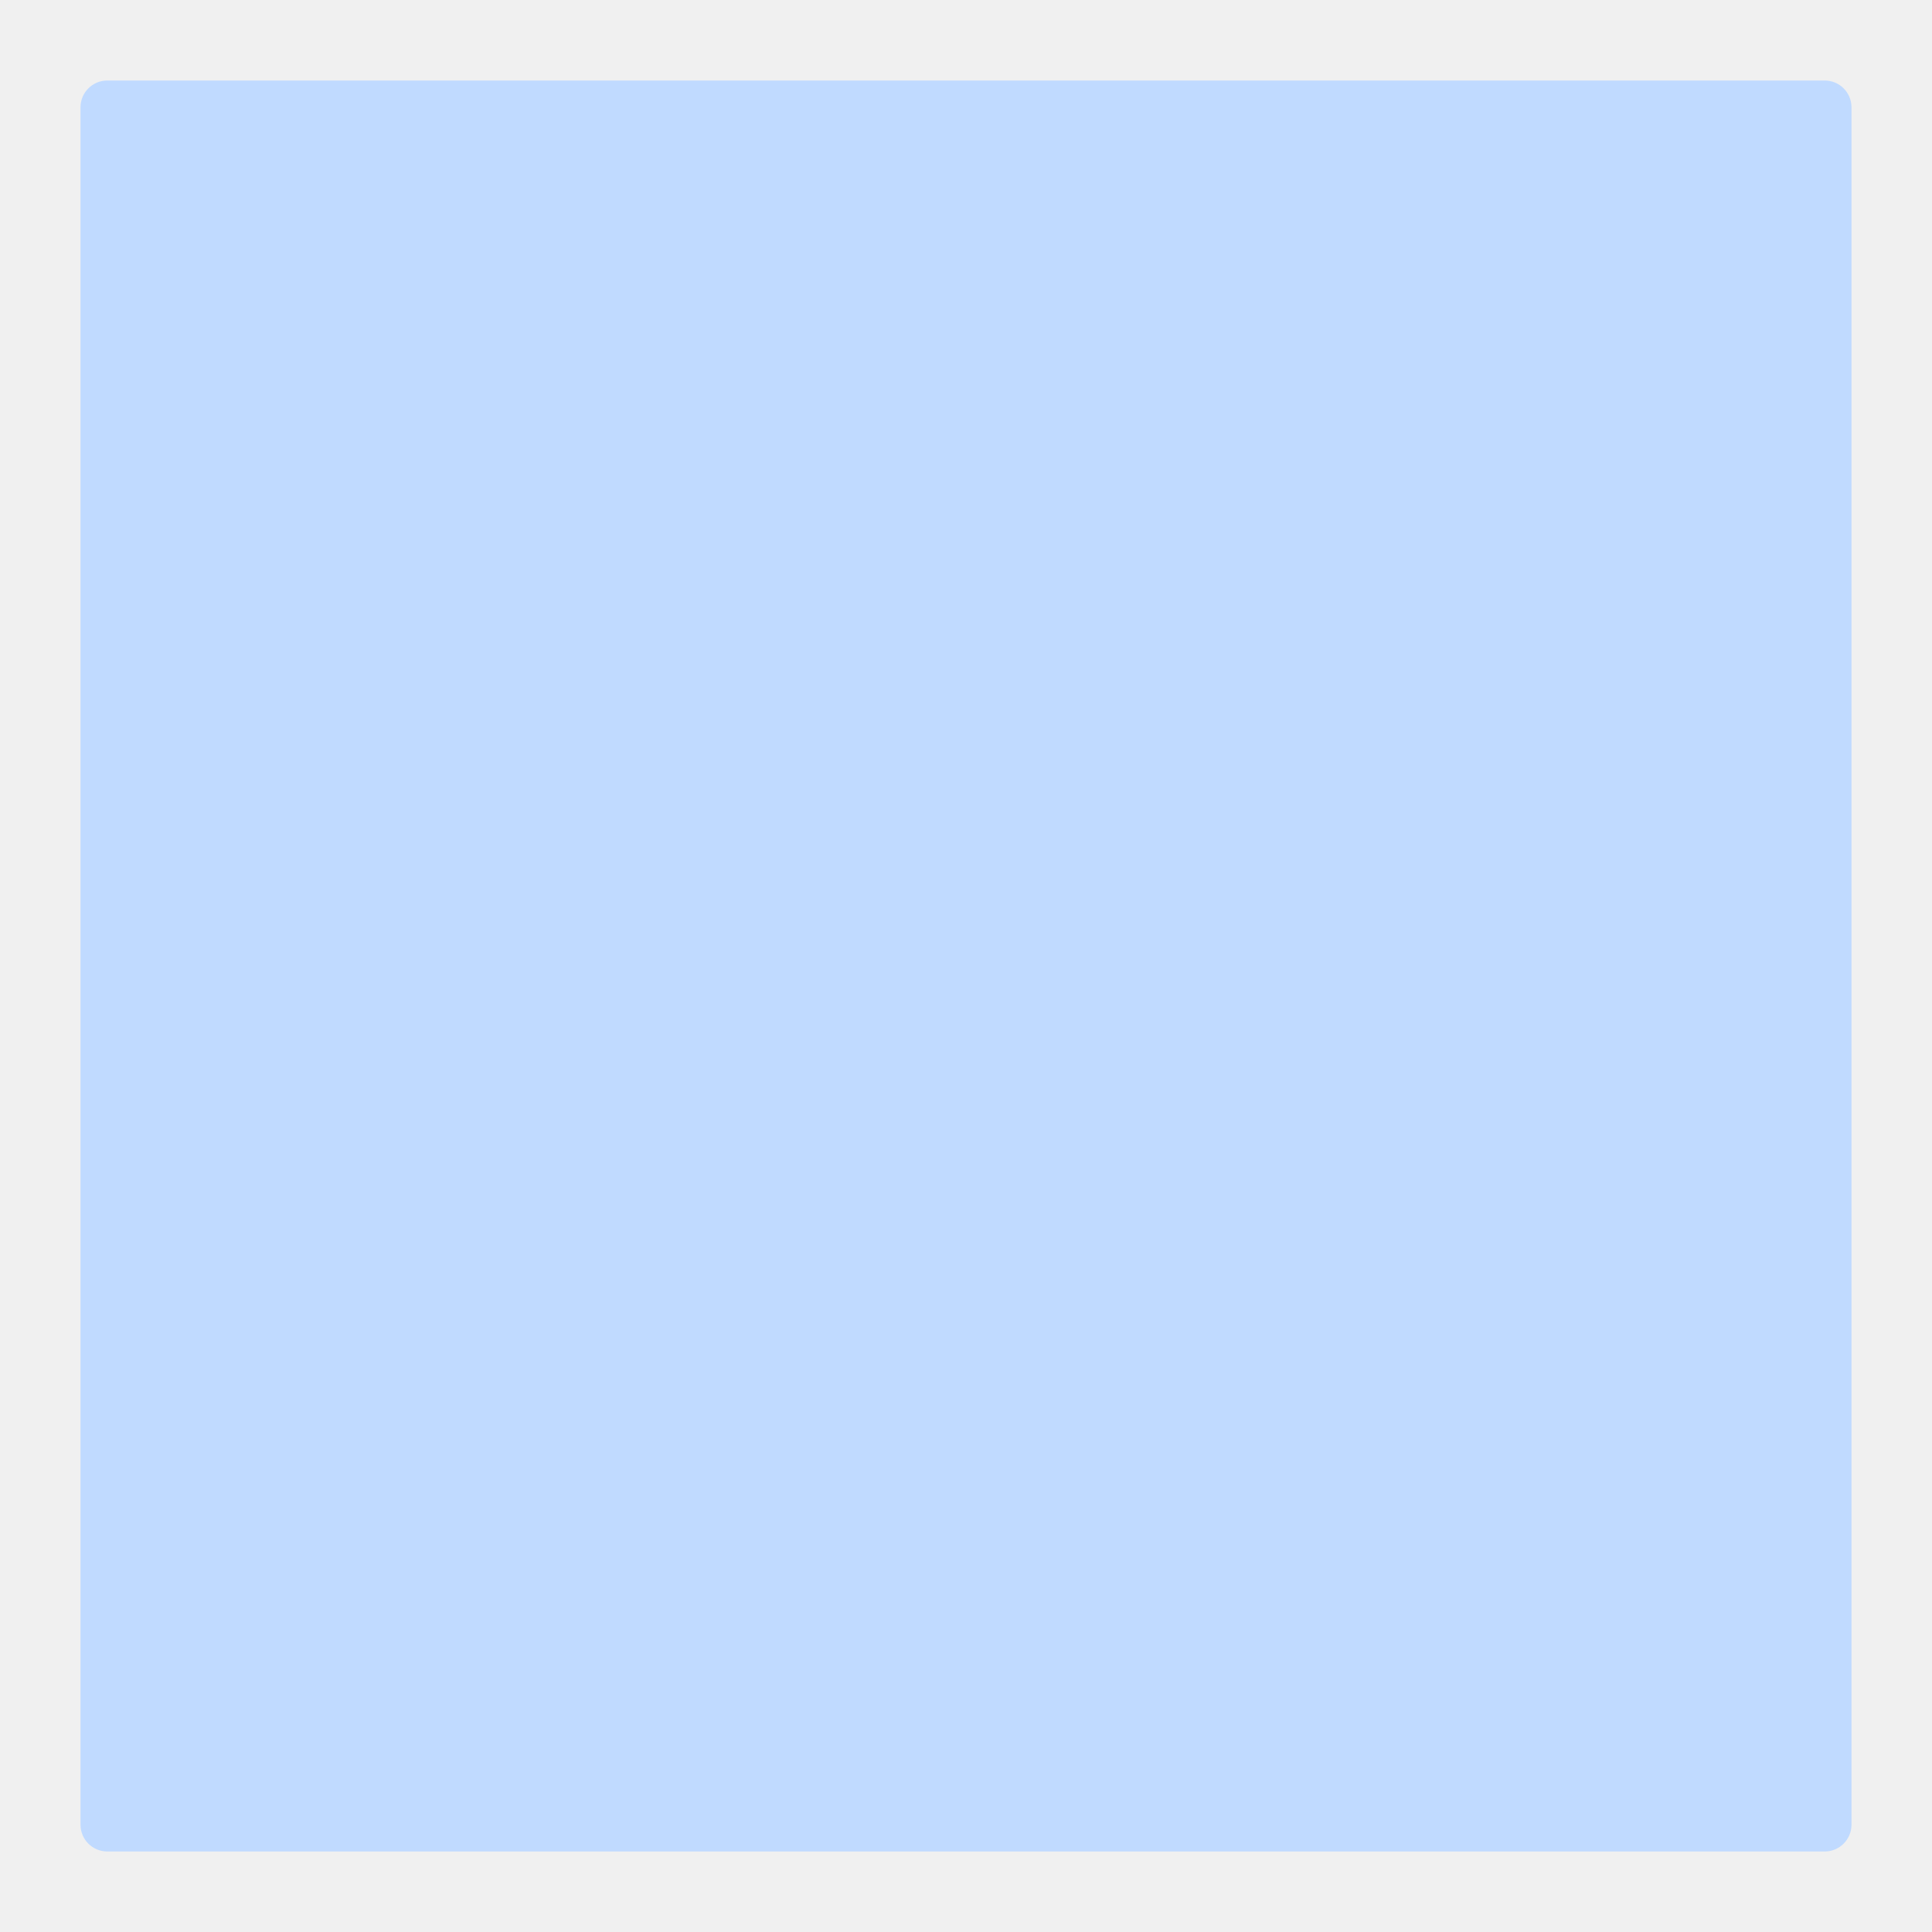
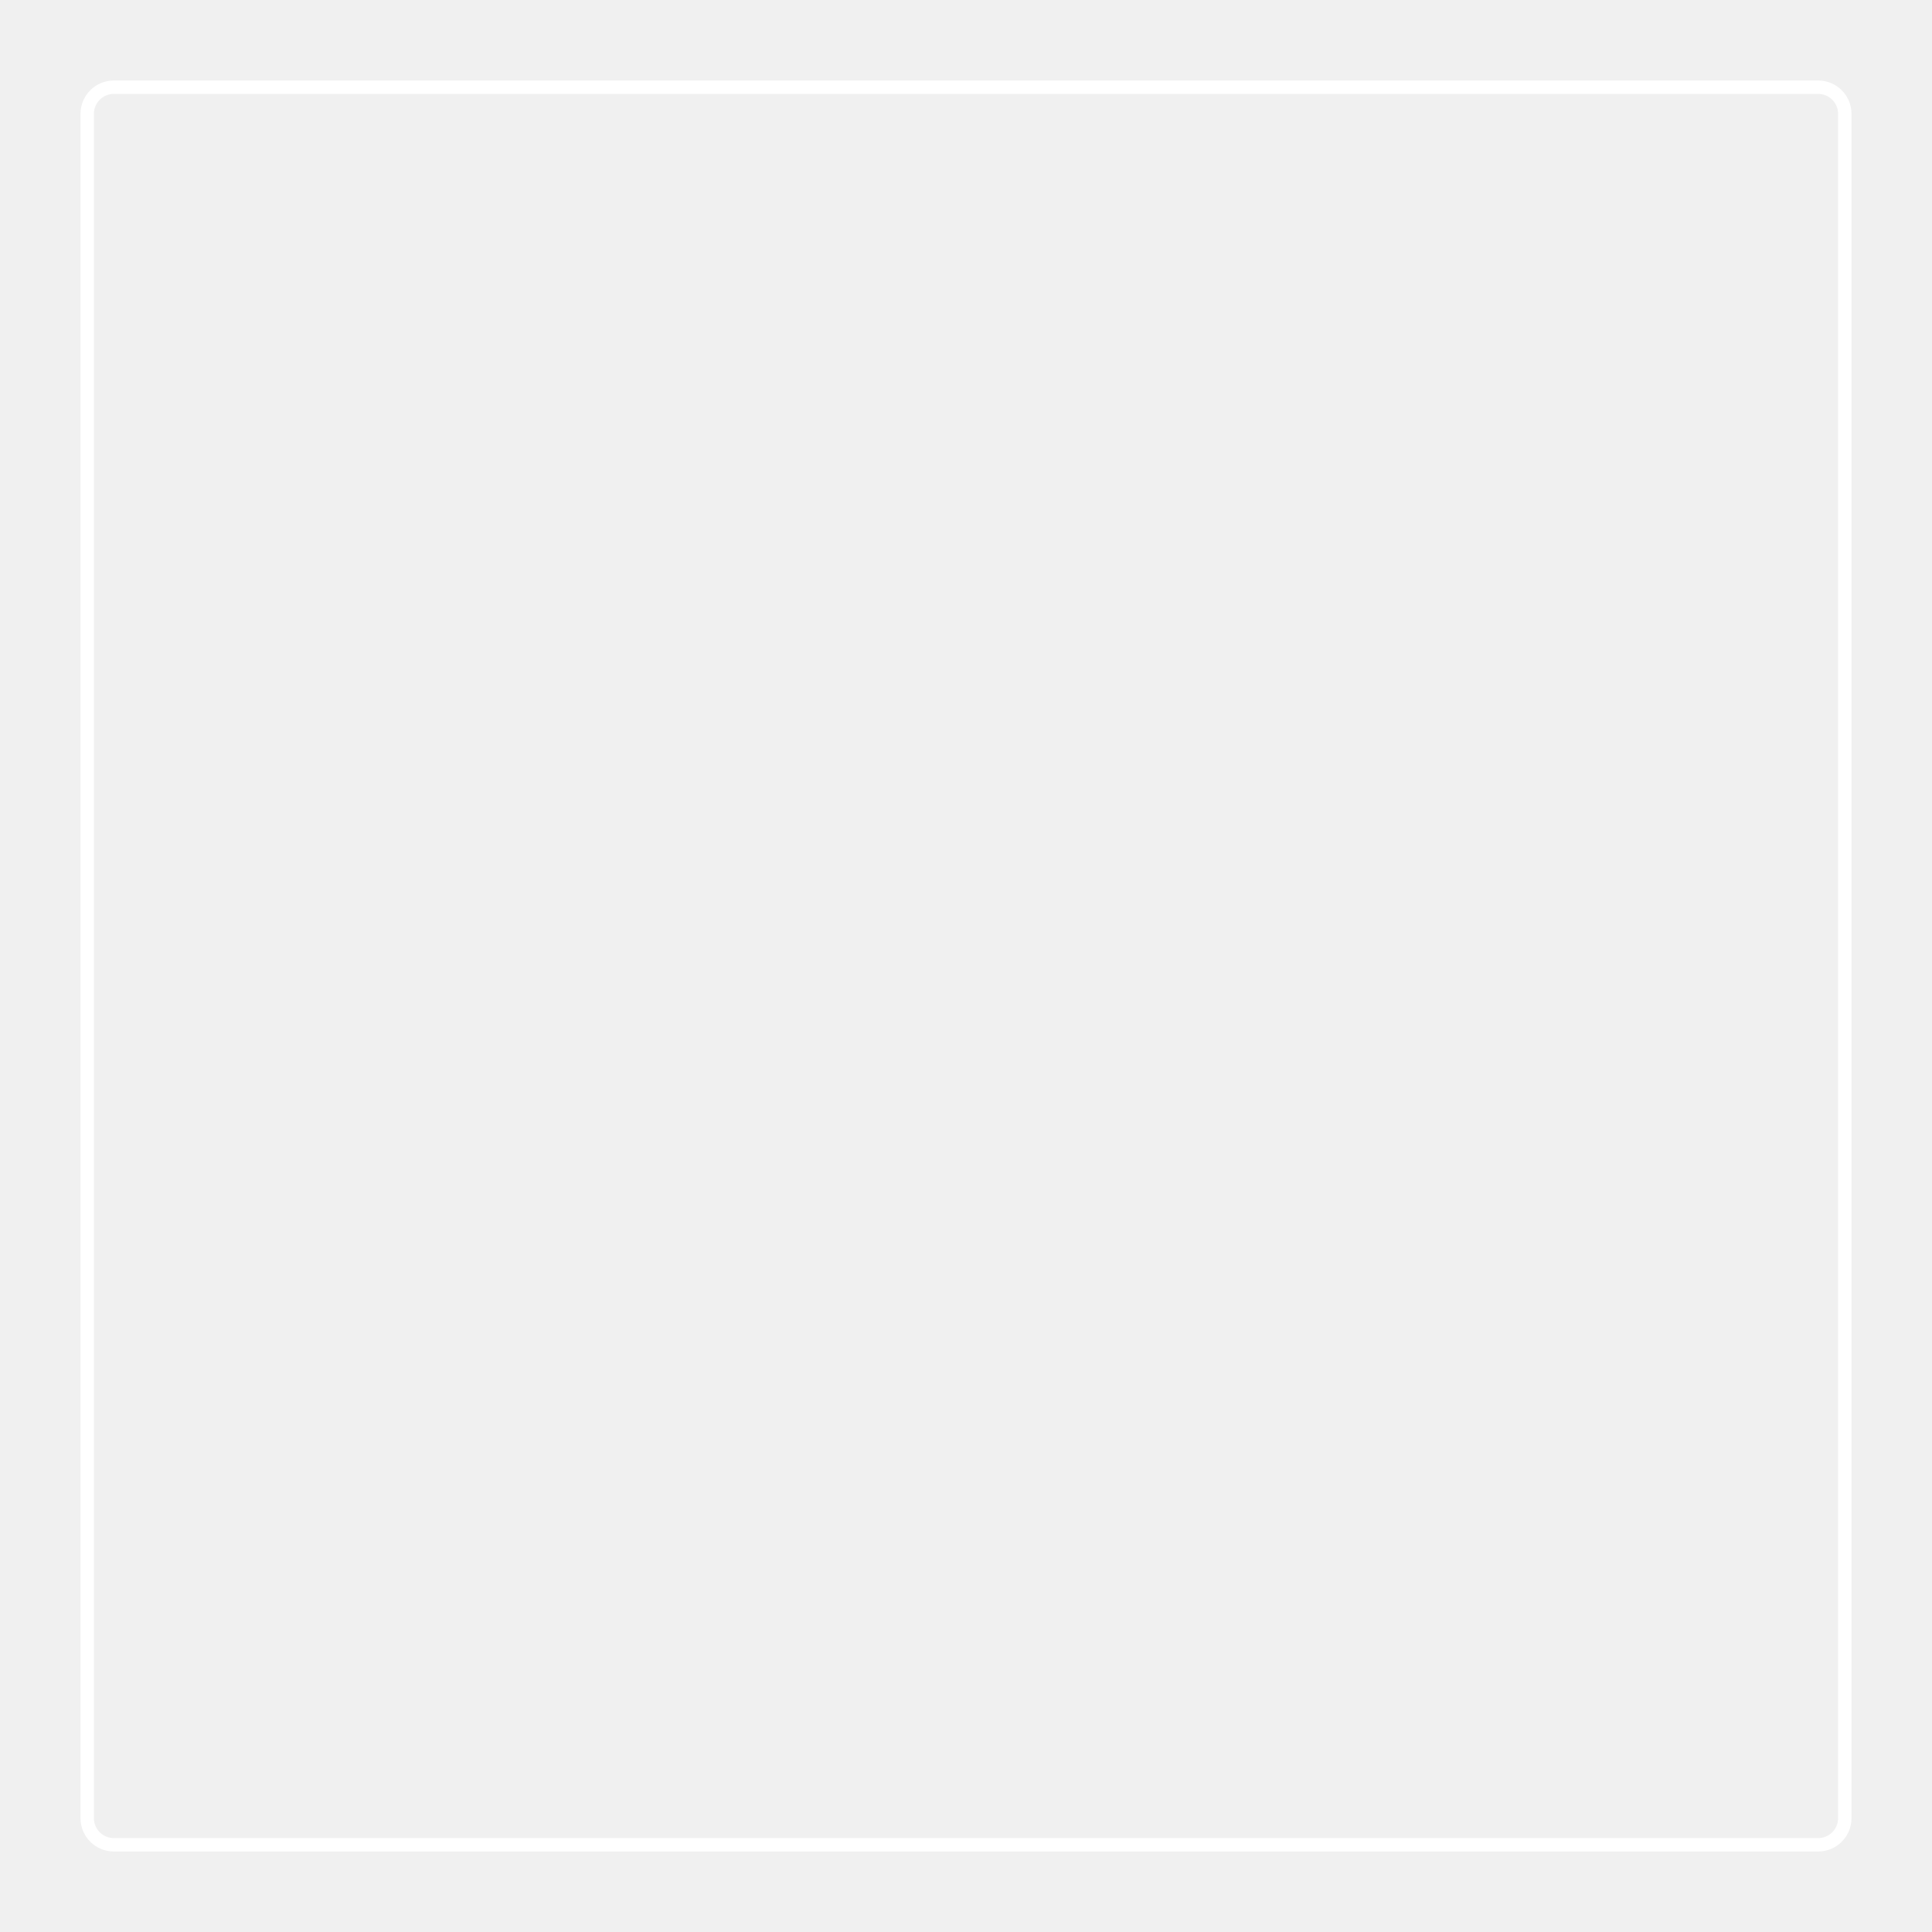
<svg xmlns="http://www.w3.org/2000/svg" width="144" height="144" viewBox="0 0 144 144" id="svg2" version="1.1">
  <defs id="defs4">
    <filter style="color-interpolation-filters:sRGB" id="filter4184">
      <feBlend mode="multiply" in2="BackgroundImage" id="feBlend4186" />
    </filter>
  </defs>
  <g id="layer1" transform="translate(0,-908.3622)" style="display:none;filter:url(#filter4184)">
    <rect style="opacity:1;fill:#f2f2f2;fill-opacity:1;fill-rule:nonzero;stroke:none;stroke-width:0.2;stroke-linecap:butt;stroke-linejoin:miter;stroke-miterlimit:10;stroke-dasharray:none;stroke-opacity:1" id="rect4136" width="144" height="144" x="0" y="908.362" />
  </g>
  <g id="layer2" style="display:inline">
-     <rect style="display:inline;opacity:1;fill:#c0daff;fill-opacity:1;fill-rule:nonzero;stroke:none;stroke-width:1;stroke-linecap:butt;stroke-linejoin:miter;stroke-miterlimit:10;stroke-dasharray:none;stroke-opacity:1" id="rect4367-9" width="132" height="132" x="6" y="6" rx="2" ry="2" />
+     <rect style="display:inline;opacity:1;fill:none;fill-opacity:1;fill-rule:nonzero;stroke:#ffffff;stroke-width:1;stroke-linecap:butt;stroke-linejoin:miter;stroke-miterlimit:10;stroke-dasharray:none;stroke-opacity:1" id="rect4367-9" width="131" height="131" x="6.5" y="6.5" rx="1.985" ry="1.985" />
  </g>
</svg>
